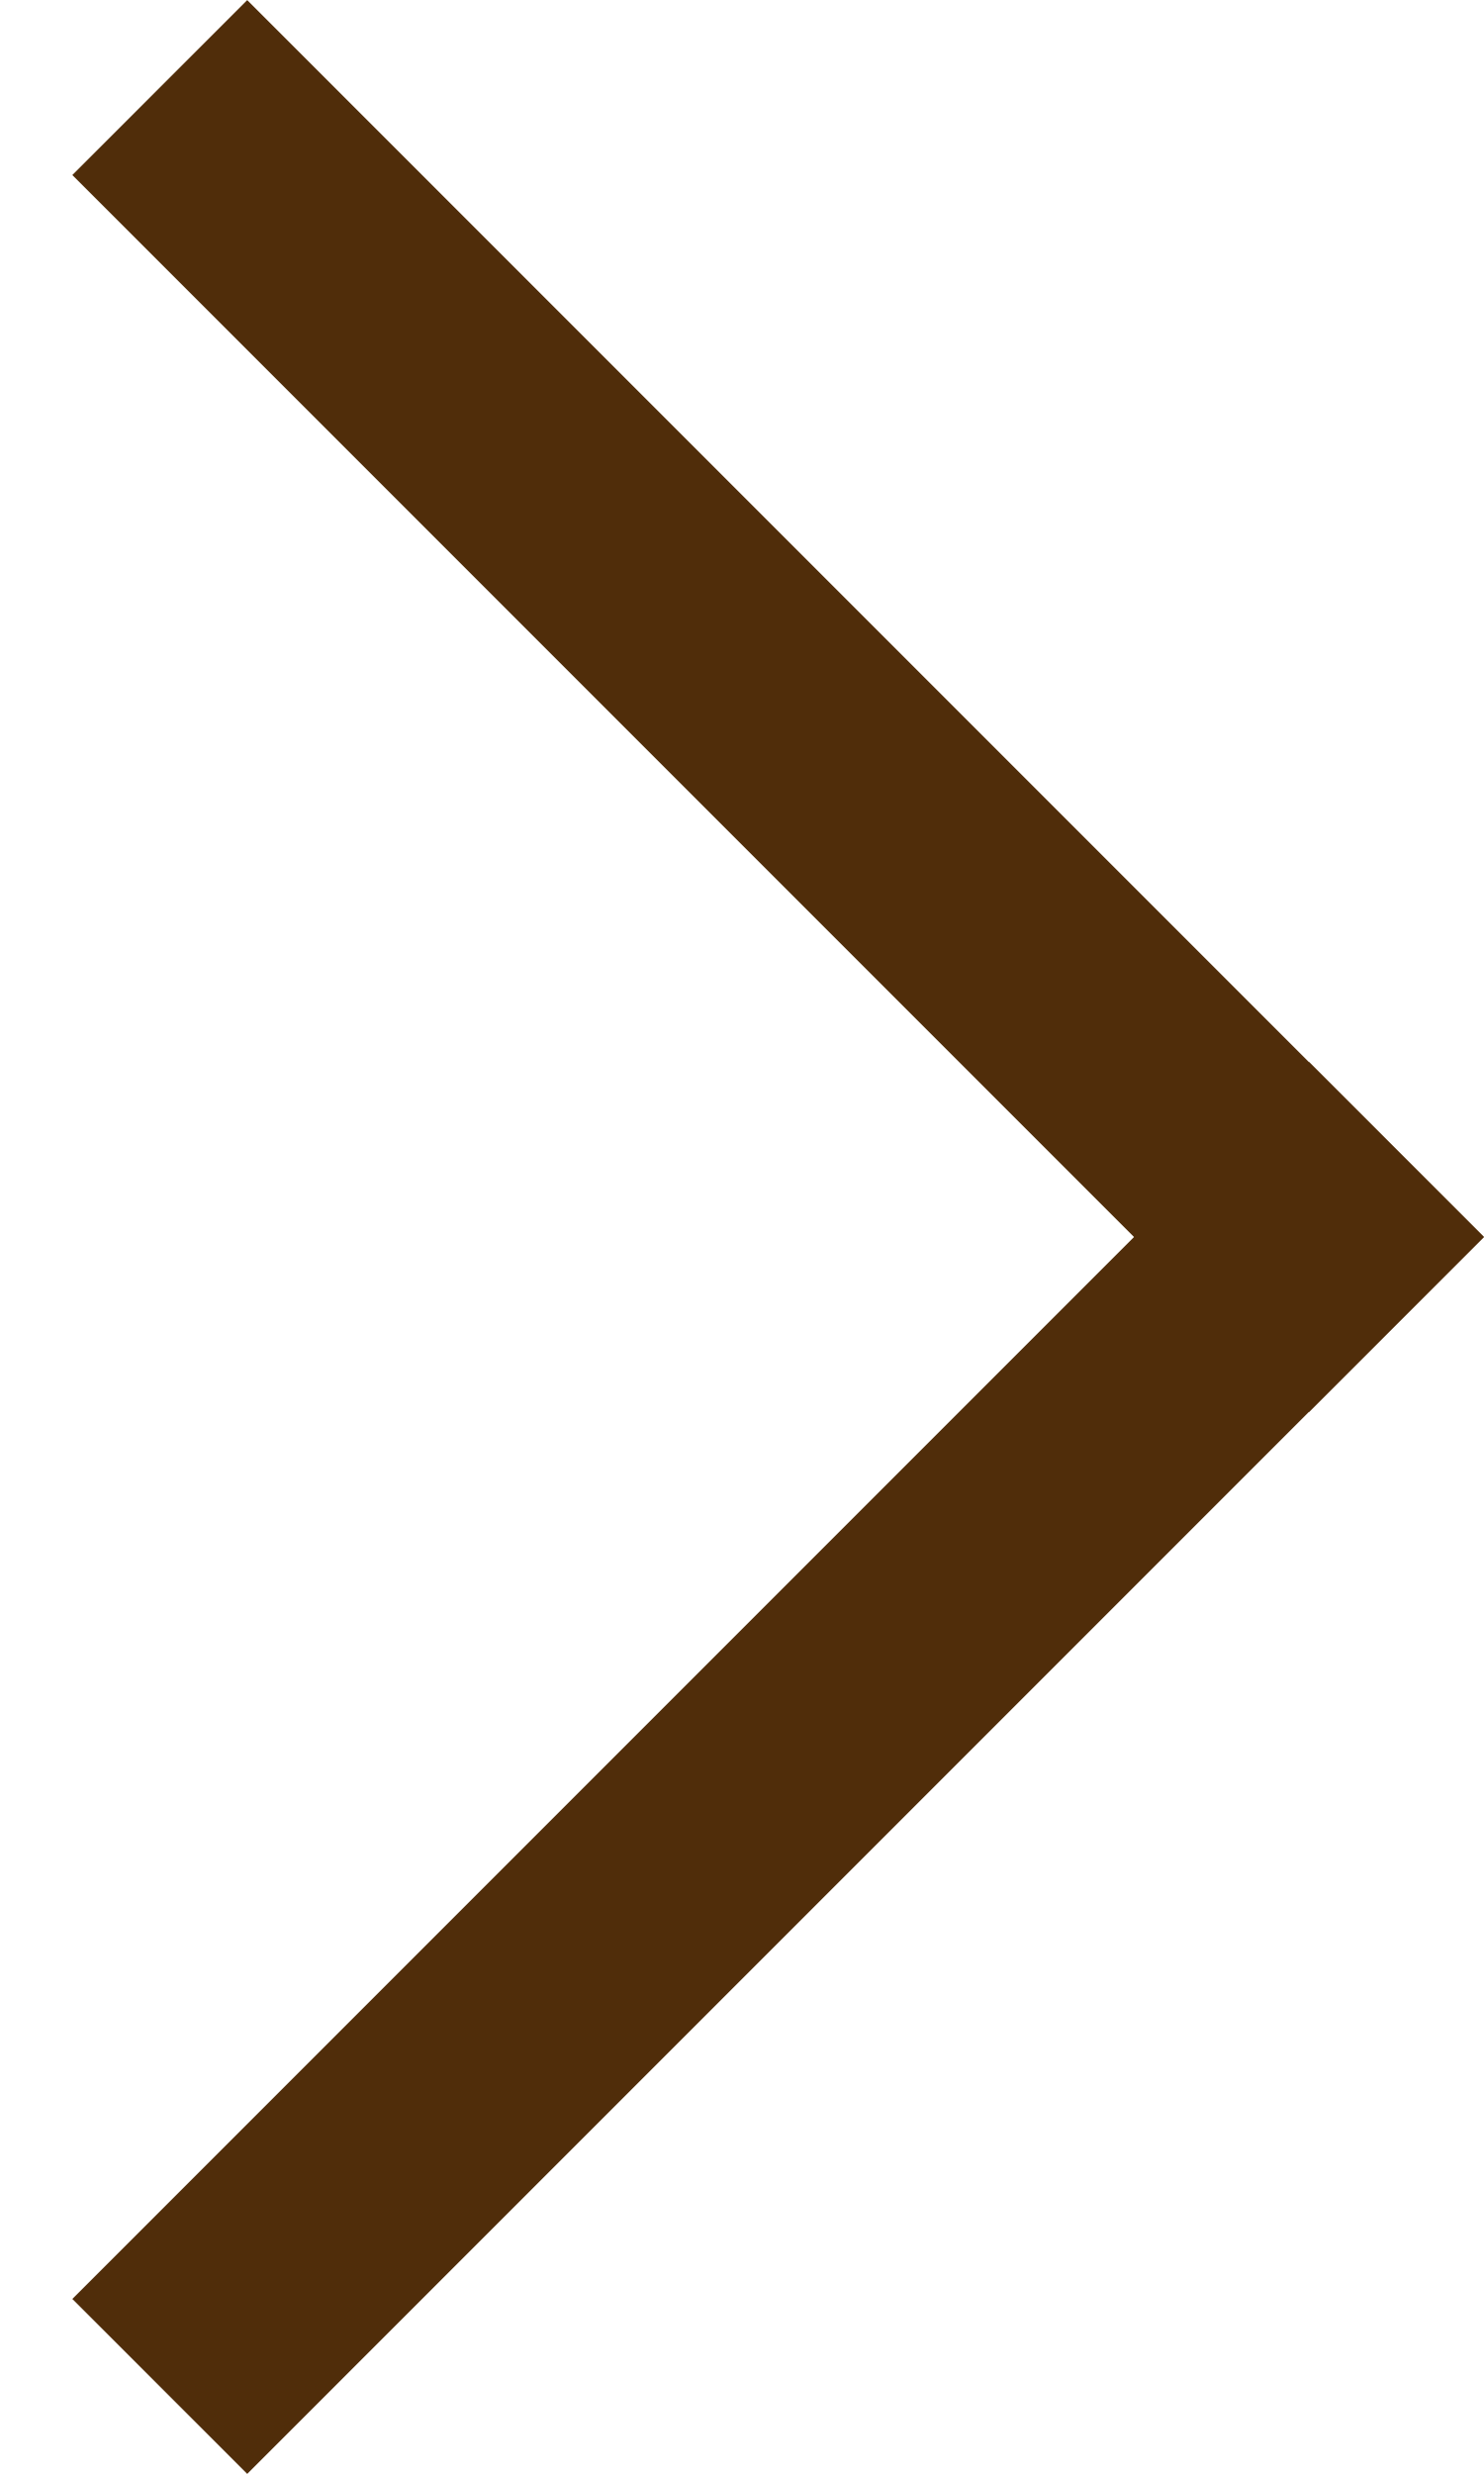
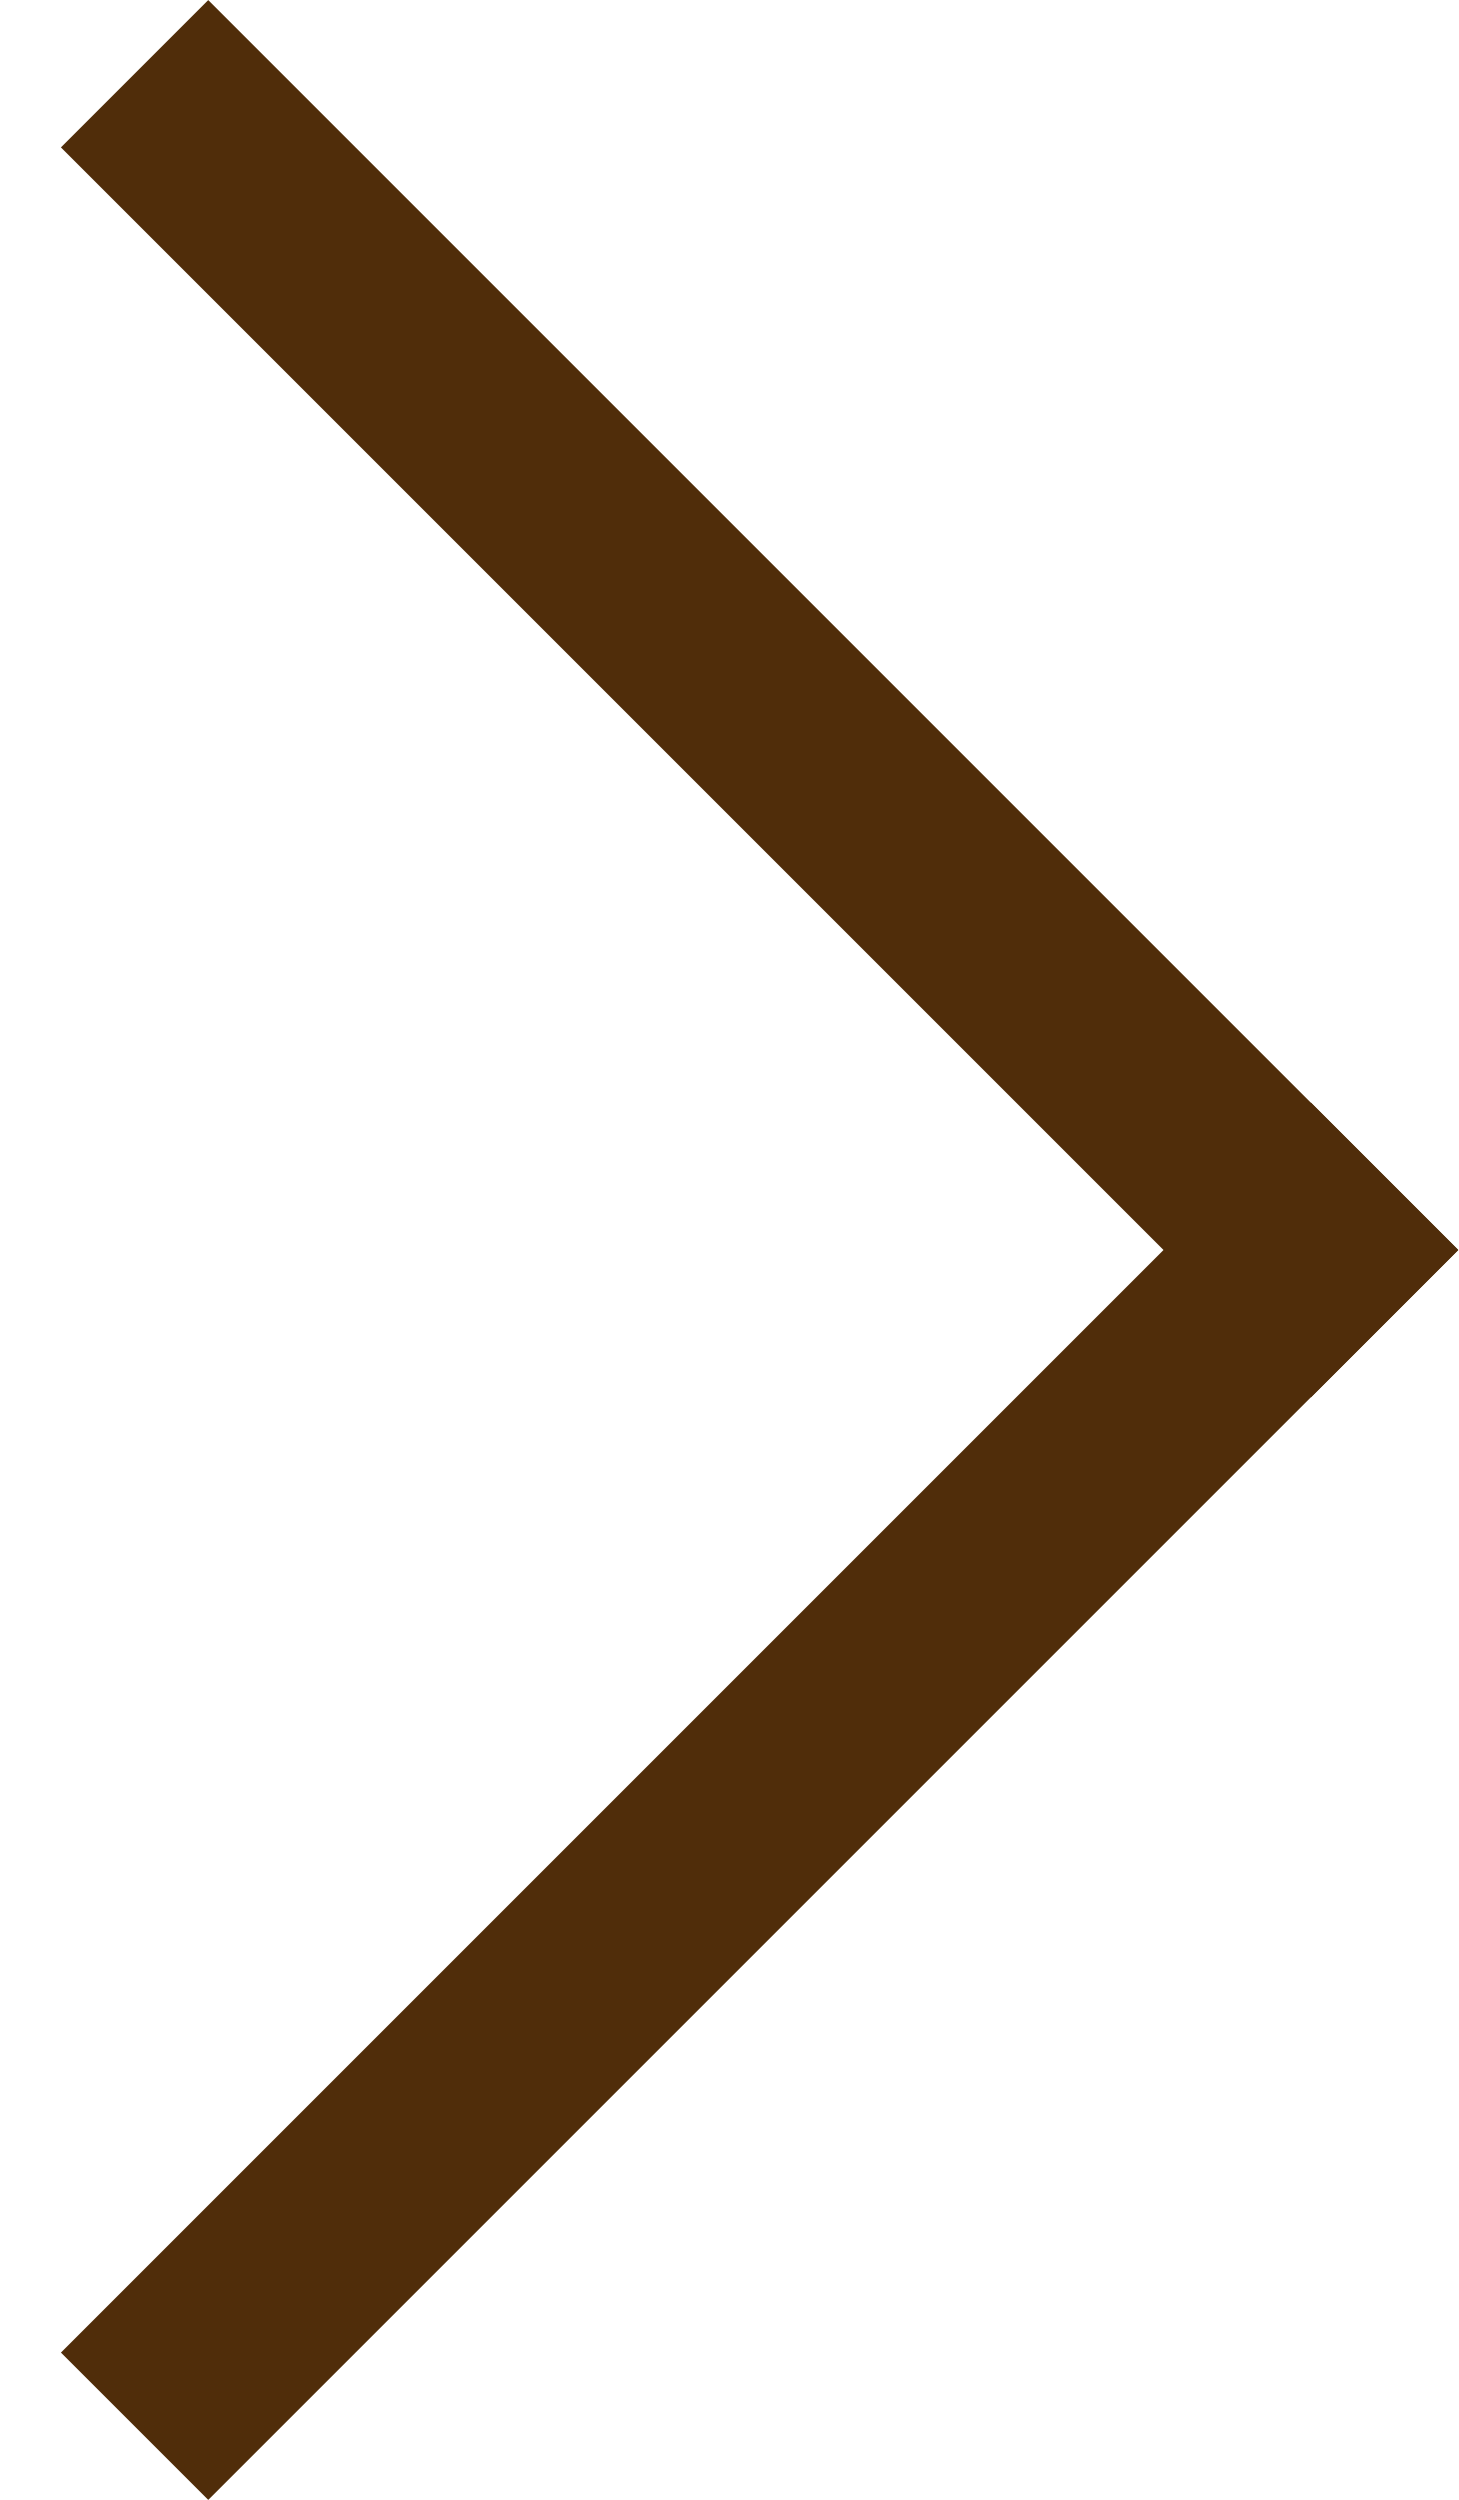
- <svg xmlns="http://www.w3.org/2000/svg" width="6" height="10" viewBox="0 0 6 10" fill="none">
-   <line x1="0.646" y1="9.646" x2="5.646" y2="4.646" stroke="#502D0A" />
-   <line x1="5.646" y1="5.354" x2="0.646" y2="0.354" stroke="#502D0A" />
+ <svg xmlns="http://www.w3.org/2000/svg" width="7" height="12" viewBox="0 0 7 12" fill="none">
+   <line x1="0.646" y1="11.646" x2="6.646" y2="5.646" stroke="#502D0A" />
+   <line x1="6.646" y1="6.354" x2="0.646" y2="0.354" stroke="#502D0A" />
</svg>
